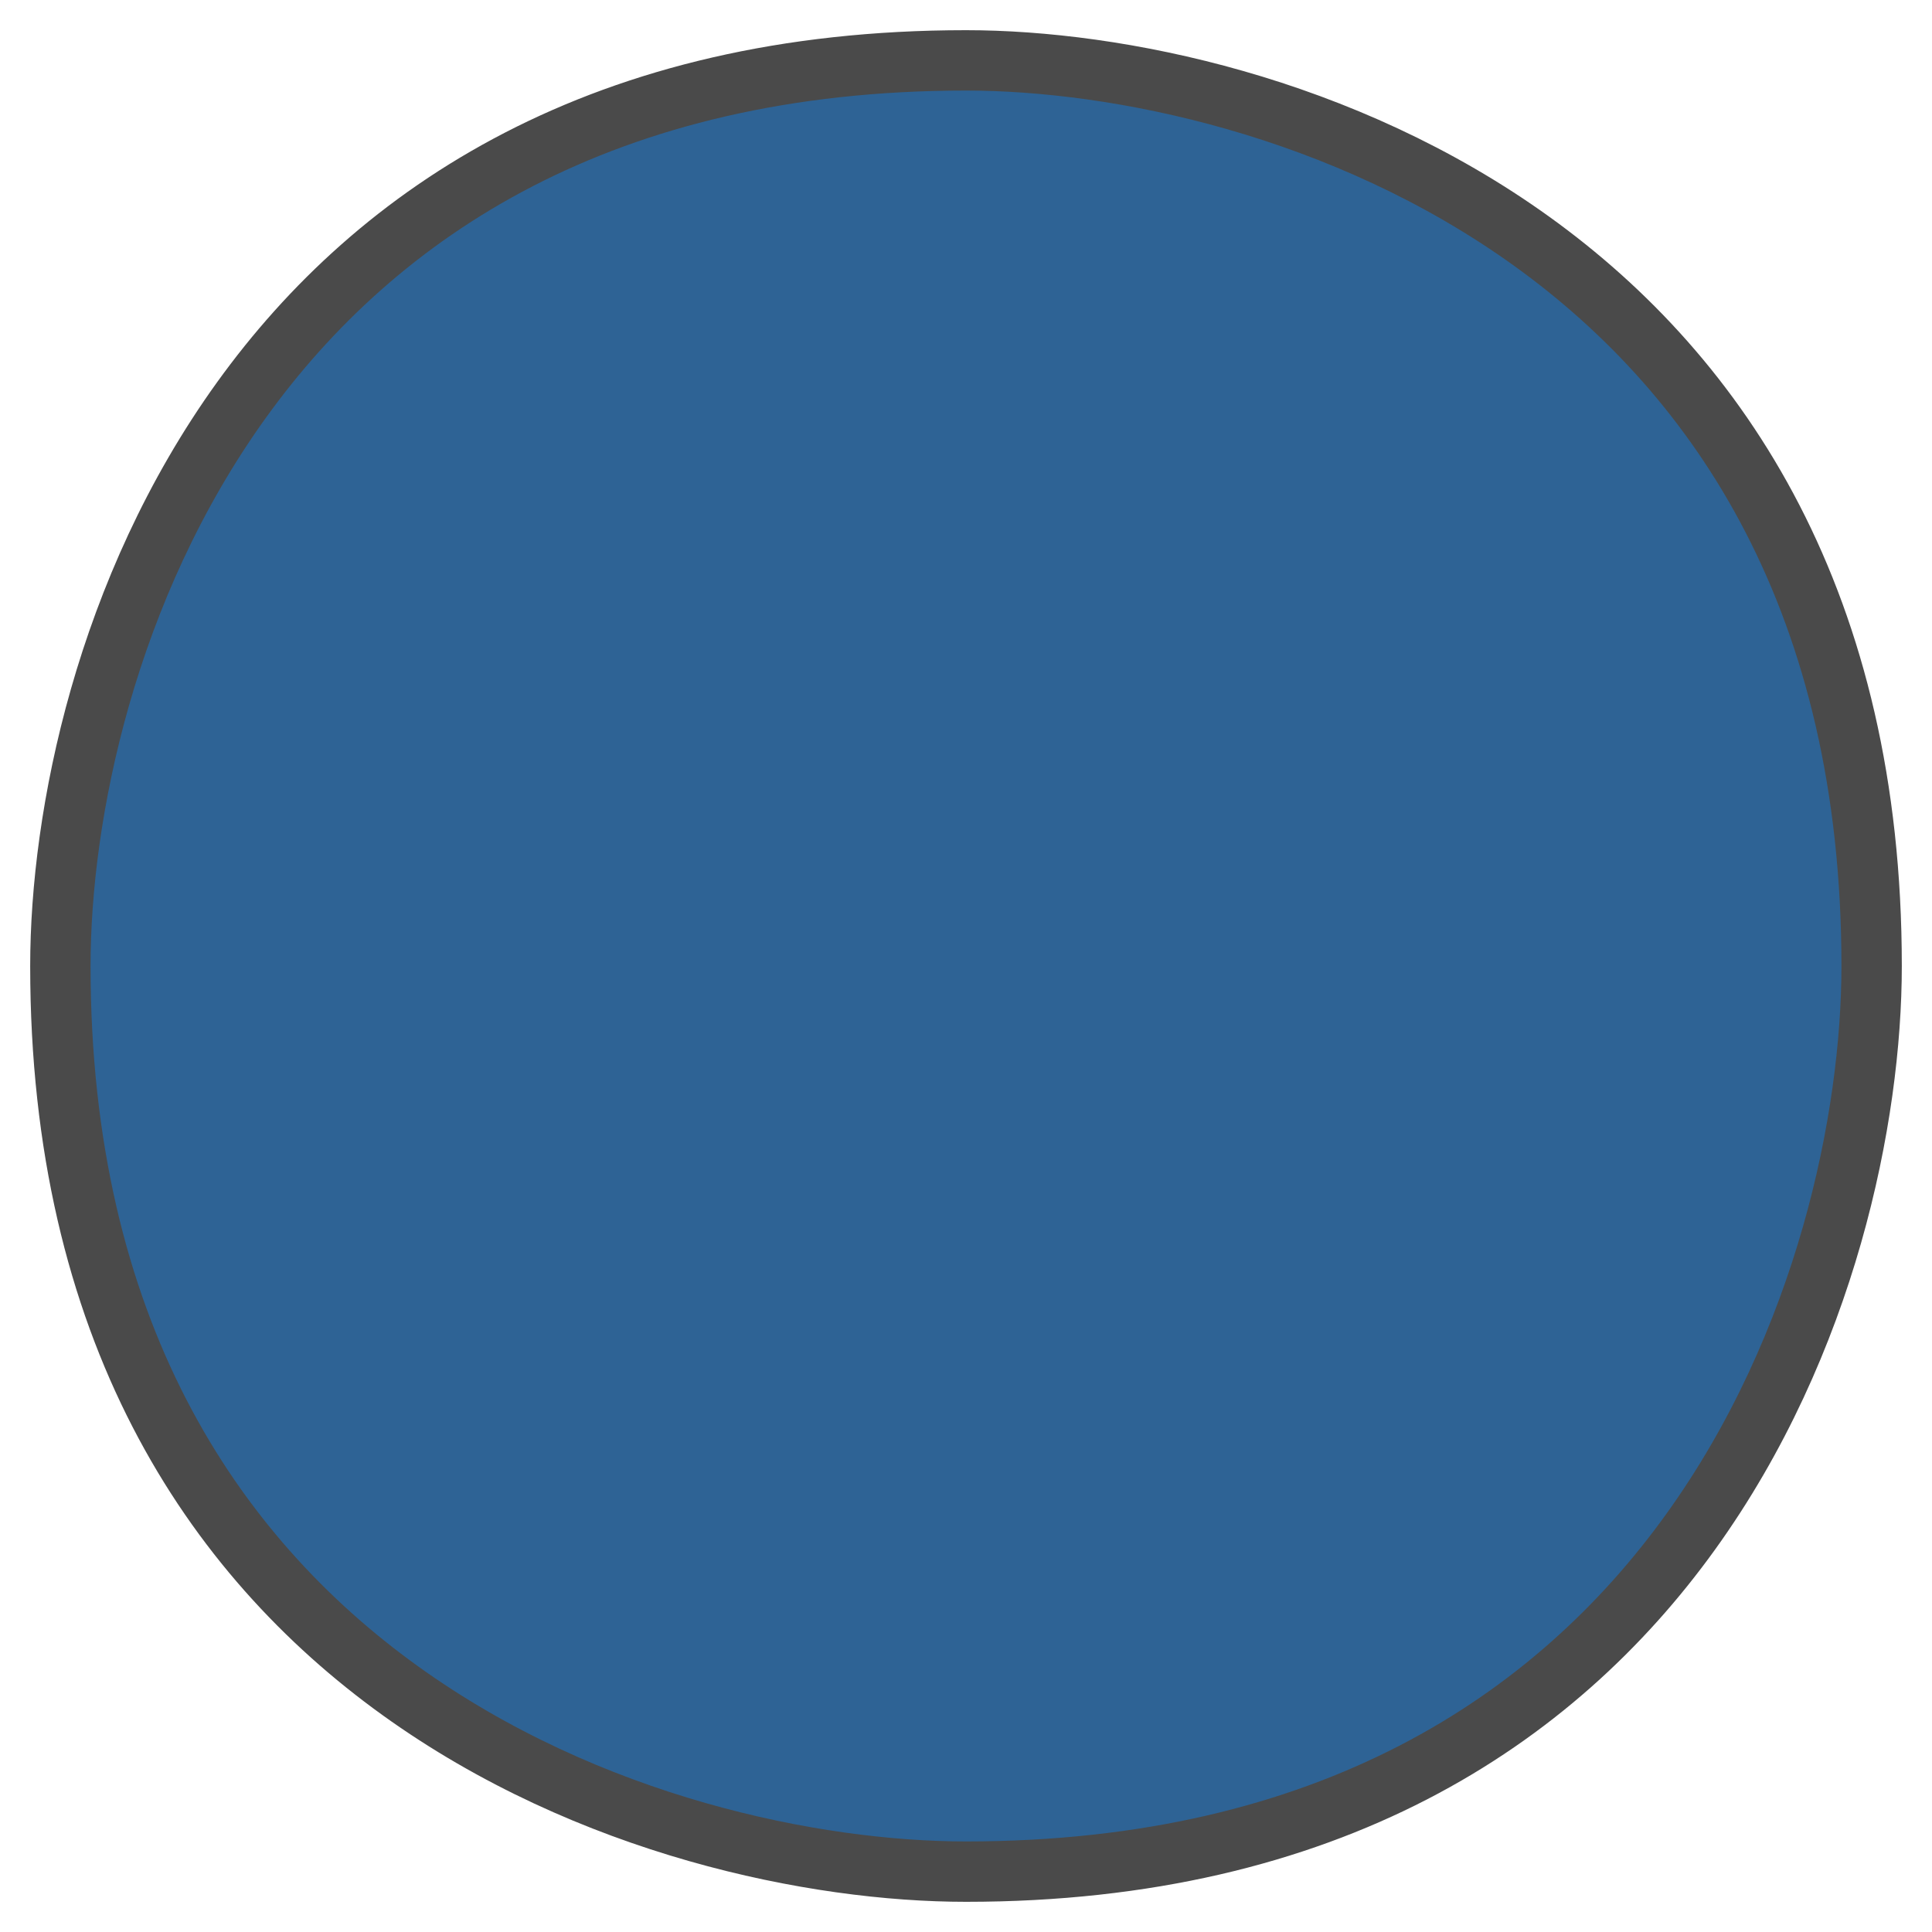
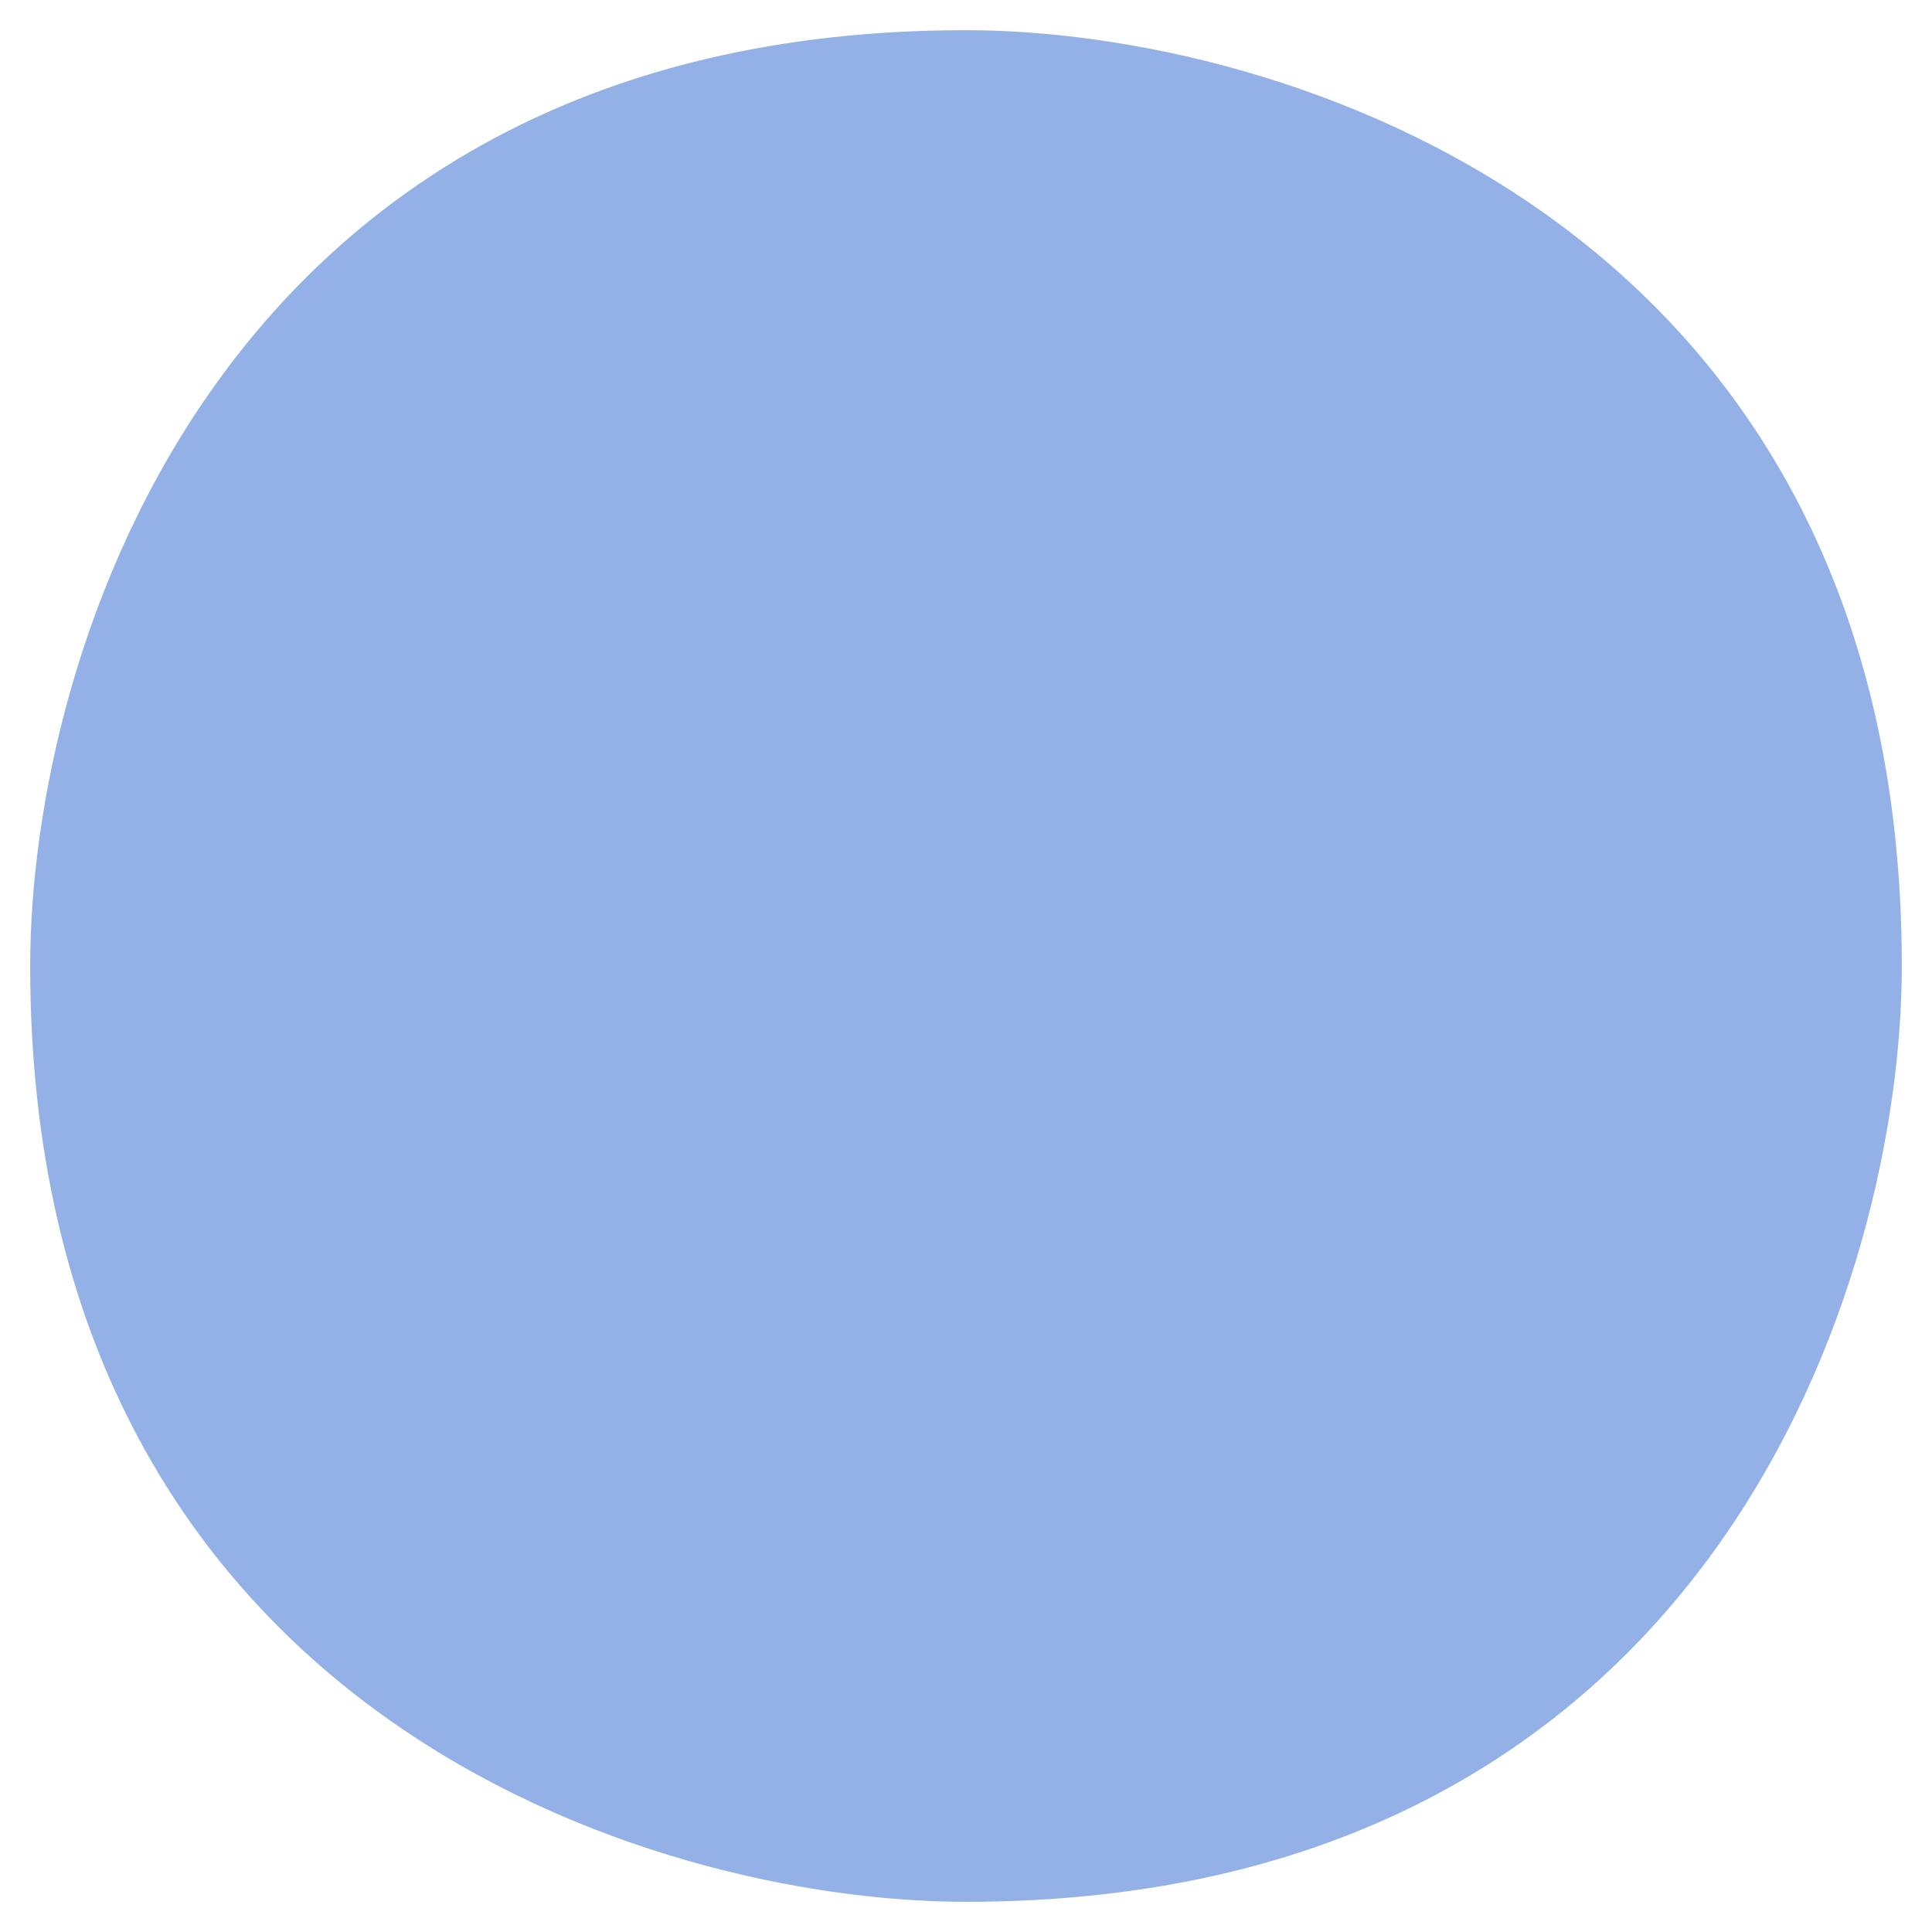
<svg xmlns="http://www.w3.org/2000/svg" width="32" height="32" viewBox="0 0 32 32" fill="none">
-   <path d="M31 16C31 21 28 31 16 31C11 31 1 28 1 16C1 11 4 1 16 1C21 1 31 4 31 16Z" fill="#2E6395" stroke="#4A4A4A" />
+   <path d="M31 16C31 21 28 31 16 31C11 31 1 28 1 16C1 11 4 1 16 1C21 1 31 4 31 16Z" fill="#93B1E7" stroke="#93B1E7" />
</svg>
